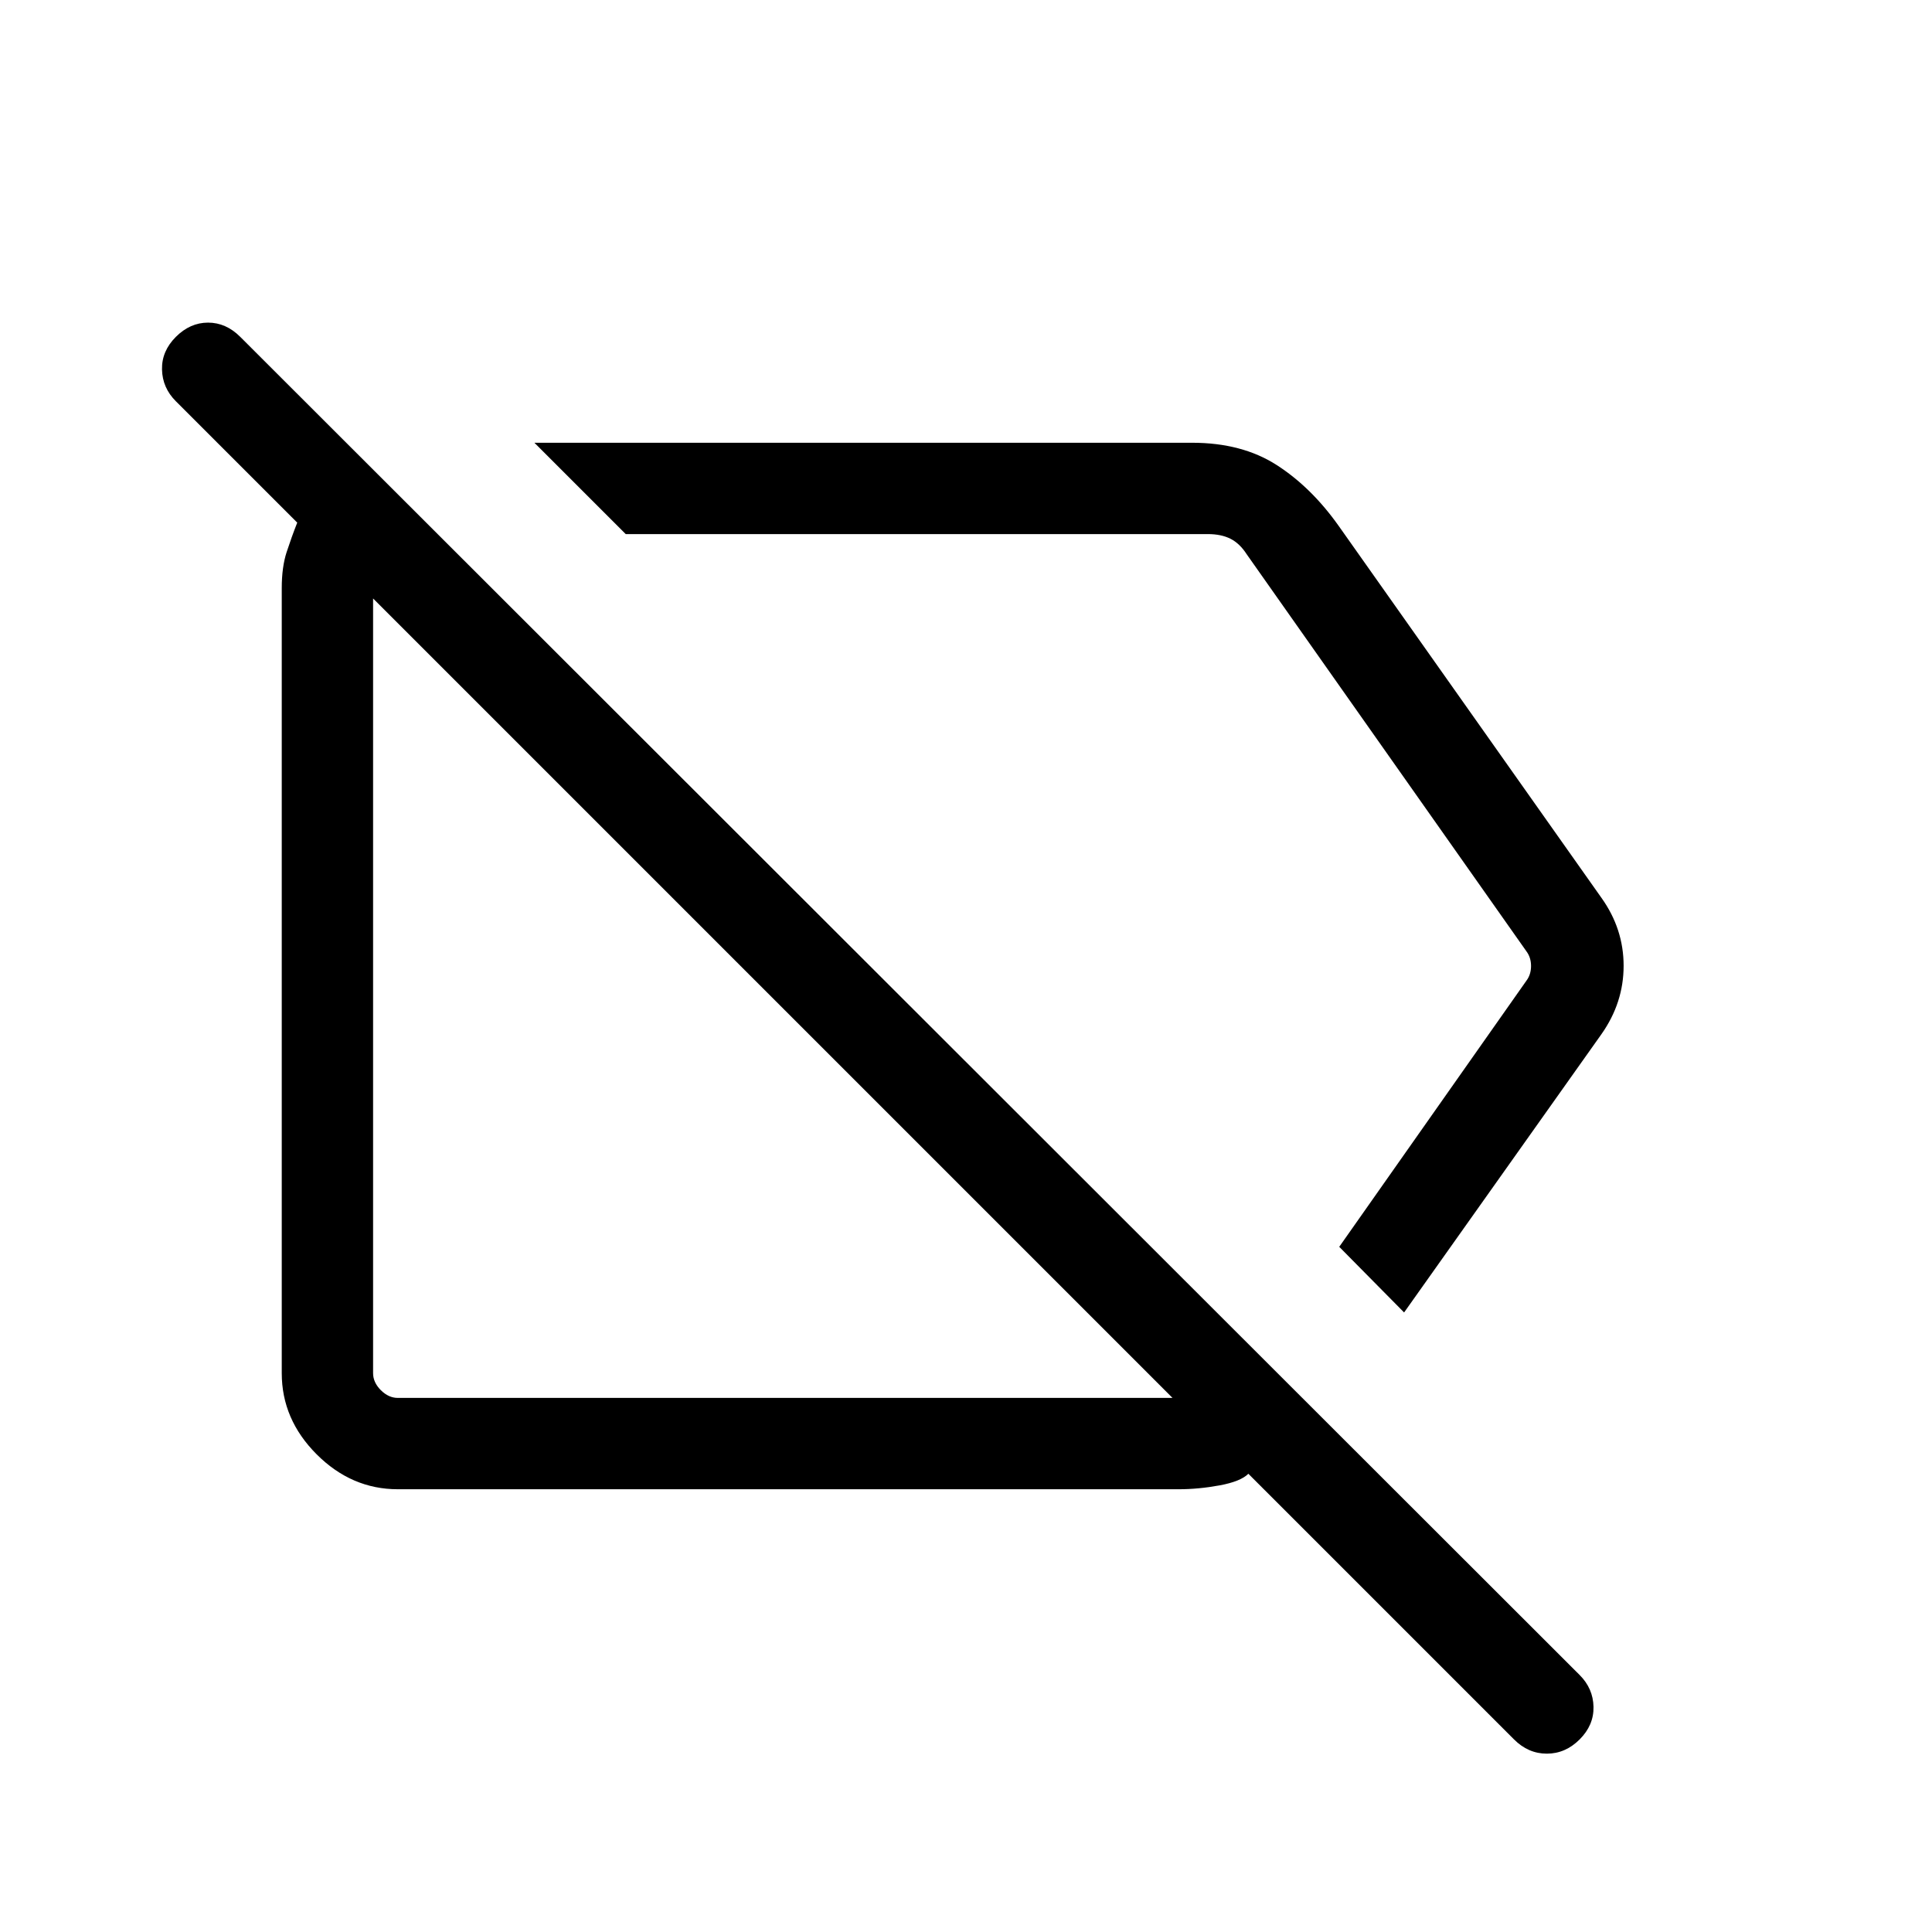
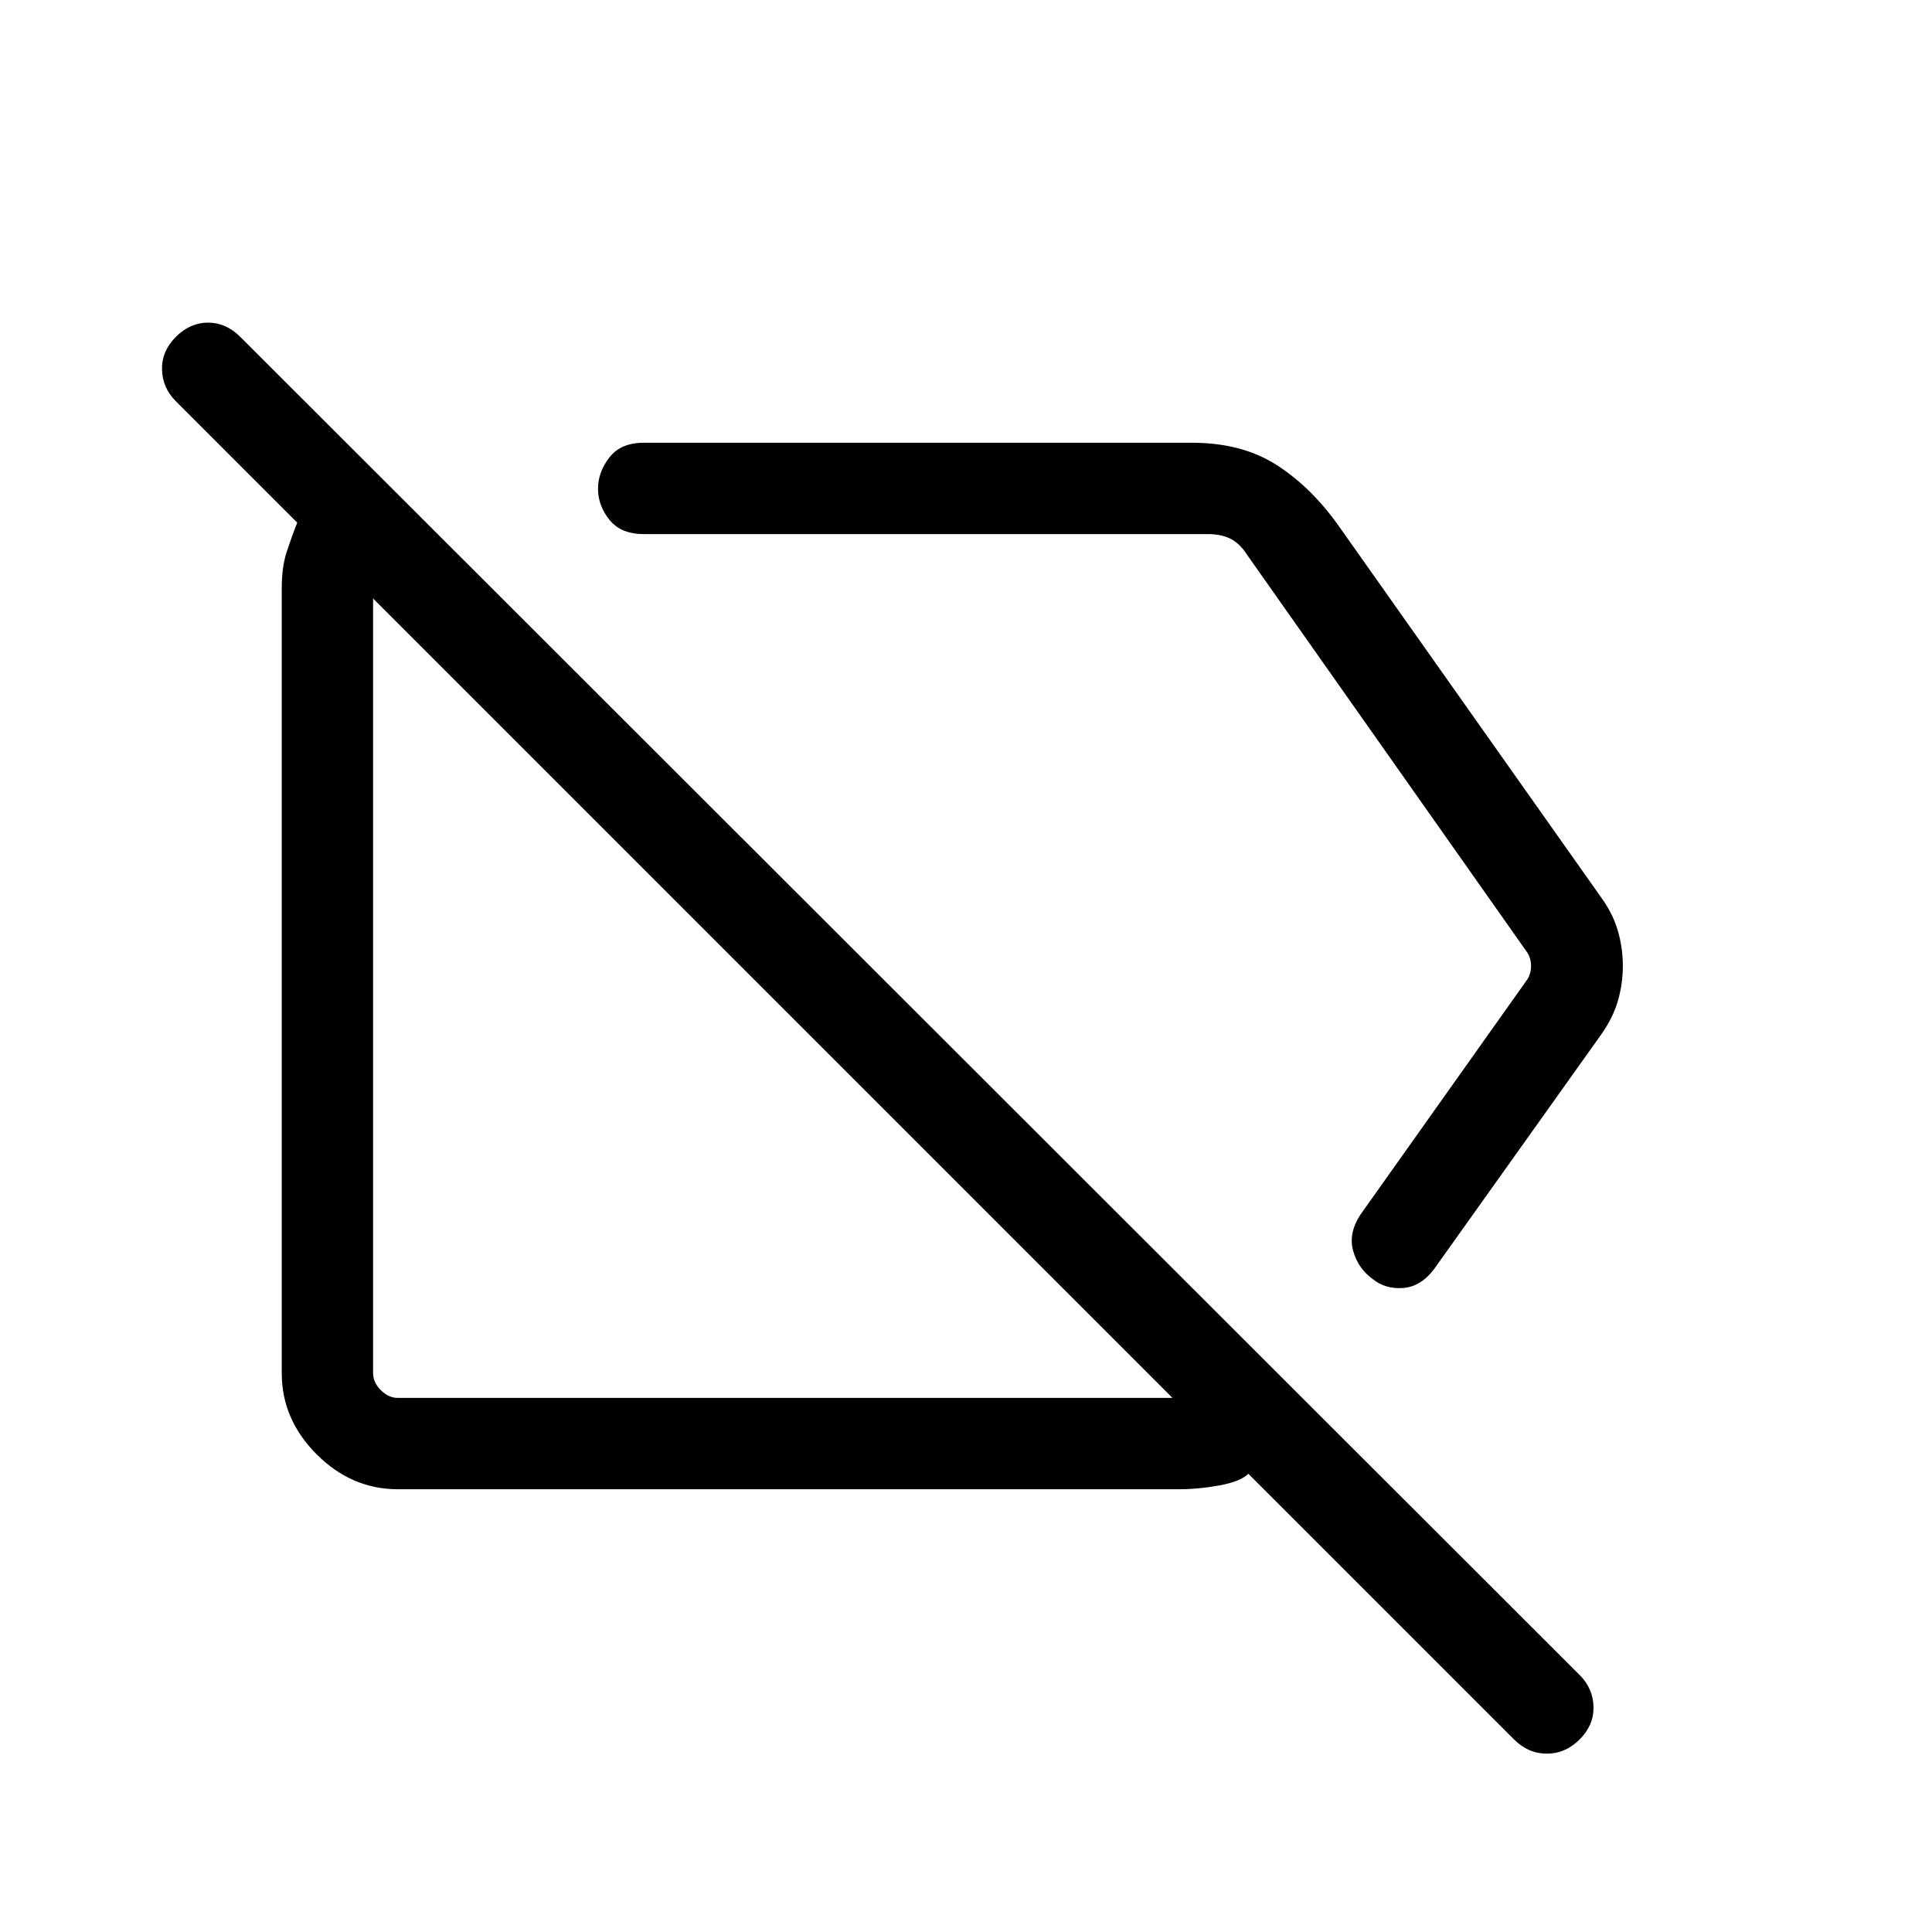
<svg xmlns="http://www.w3.org/2000/svg" height="48" viewBox="0 -960 960 960" width="48">
-   <path d="m697.691-307.846-32.23-32.615 93-132.231q2.308-3.077 2.308-7.308t-2.308-7.308L619.462-684.614q-3.462-5.385-8.077-7.693-4.616-2.308-11.155-2.308H310.922l-45.383-45.384h326.768q24.846 0 42.077 11.077 17.231 11.077 30.846 30.308l130.538 184.768q11 15.414 11 33.745 0 18.332-11 33.947l-98.077 138.308Zm-499.997 87.845q-23 0-40.346-17.347-17.347-17.346-17.347-40.346v-389.997q0-10.539 2.423-17.962 2.424-7.423 5.27-14.653l-60.309-60.309q-6.692-6.692-6.884-15.807-.192-9.115 6.884-16.192 7.077-7.077 16-7.077t16 7.077l665.536 664.921q6.692 6.692 6.884 15.807.193 9.116-6.884 16.192-7.077 7.077-16.307 7.077-9.231 0-16.308-7.077l-132-132q-3.846 3.846-14.307 5.77-10.462 1.923-20.405 1.923h-387.9Zm185.691-241.153Zm106.614-55.384Zm92.616 251.153-397.23-397.23v384.921q0 4.616 3.846 8.463 3.847 3.846 8.463 3.846h384.921Z" />
+   <path d="M712.691-329.538q-6.692 8.923-15.541 9.538-8.848.615-15.074-4.461-7.22-5.212-9.687-13.952-2.467-8.74 3.61-18.048l82.462-116.231q2.308-3.077 2.308-7.308t-2.308-7.308L619.462-684.614q-3.462-5.385-8.077-7.693-4.616-2.308-11.155-2.308H319.845q-11.346 0-17.018-7.082-5.673-7.083-5.673-15.428t5.673-15.609q5.672-7.265 17.018-7.265h272.462q24.846 0 42.077 11.077 17.231 11.077 30.846 30.308l130.538 184.768q5.713 7.92 8.164 16.445 2.451 8.526 2.451 17.271 0 8.745-2.374 17.155-2.375 8.409-8.241 16.821l-83.077 116.616ZM197.694-220.001q-23 0-40.346-17.347-17.347-17.346-17.347-40.346v-389.997q0-10.539 2.423-17.962 2.424-7.423 5.27-14.653l-60.309-60.309q-6.692-6.692-6.884-15.807-.192-9.115 6.884-16.192 7.077-7.077 16-7.077t16 7.077l665.536 664.921q6.692 6.692 6.884 15.807.193 9.116-6.884 16.192-7.077 7.077-16.307 7.077-9.231 0-16.308-7.077l-132-132q-3.846 3.846-14.307 5.77-10.462 1.923-20.405 1.923h-387.9Zm185.691-241.153Zm106.614-55.384Zm92.616 251.153-397.23-397.23v384.921q0 4.616 3.846 8.463 3.847 3.846 8.463 3.846h384.921Z" />
</svg>
